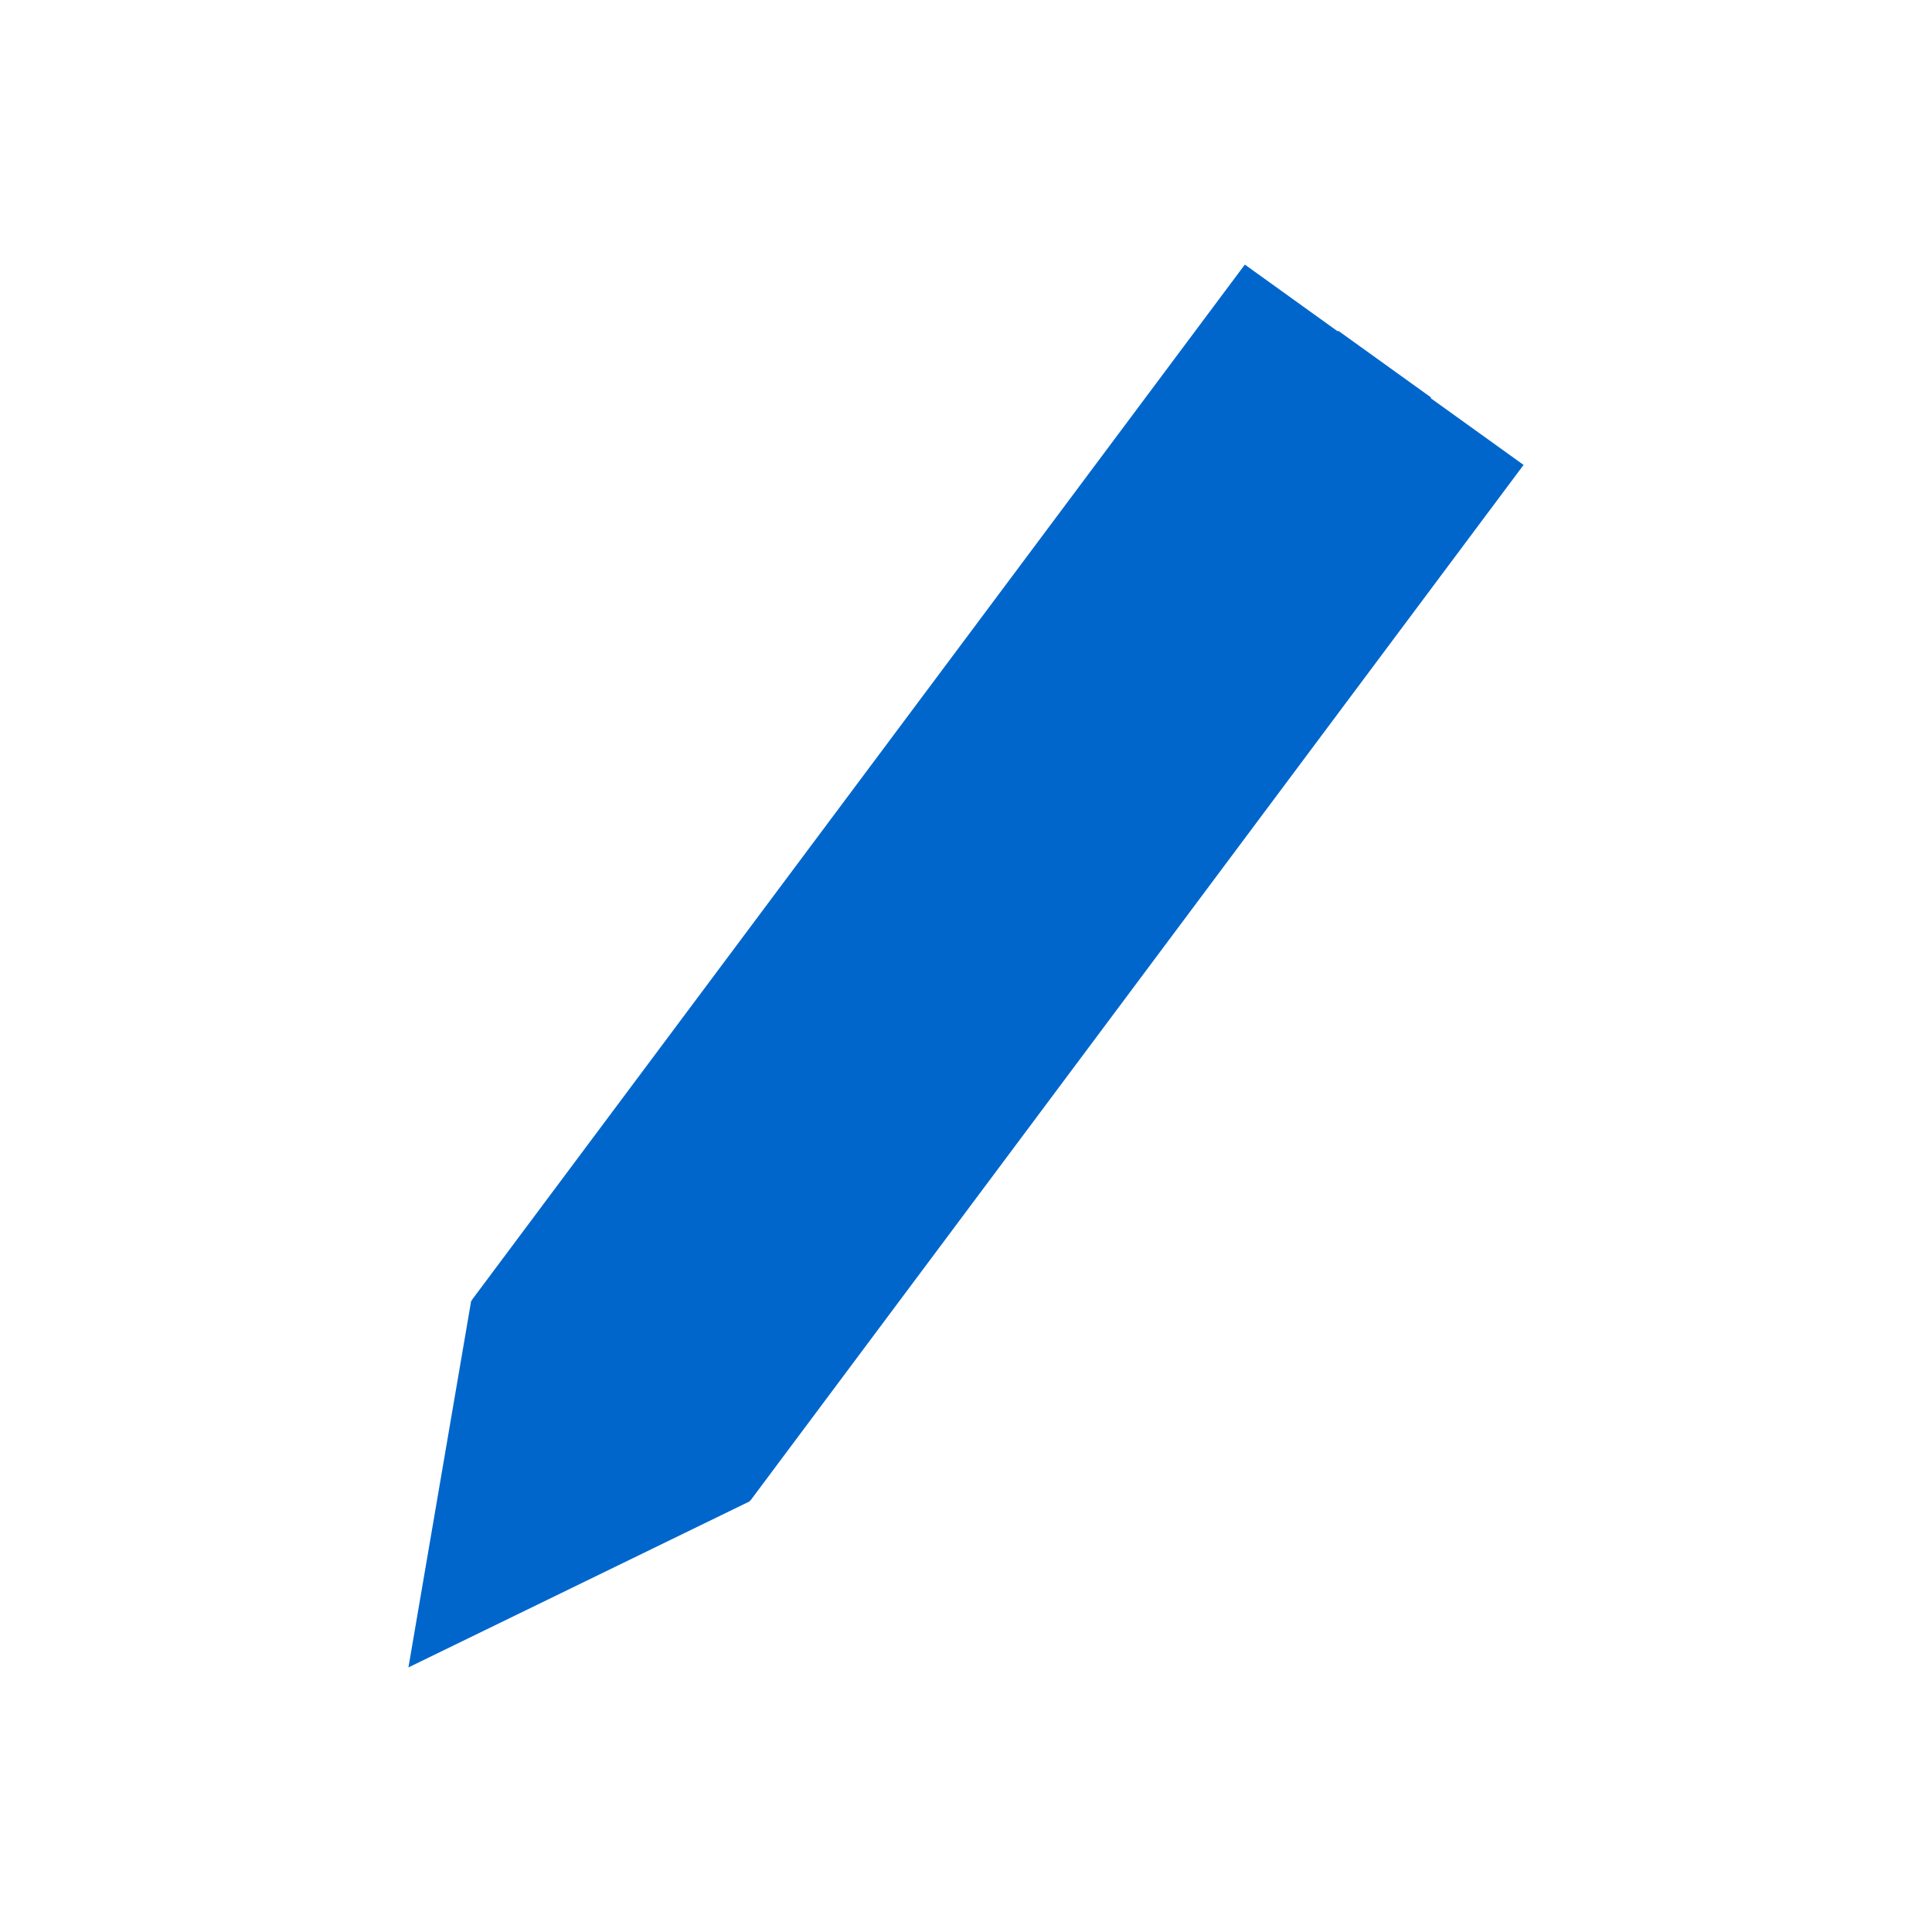
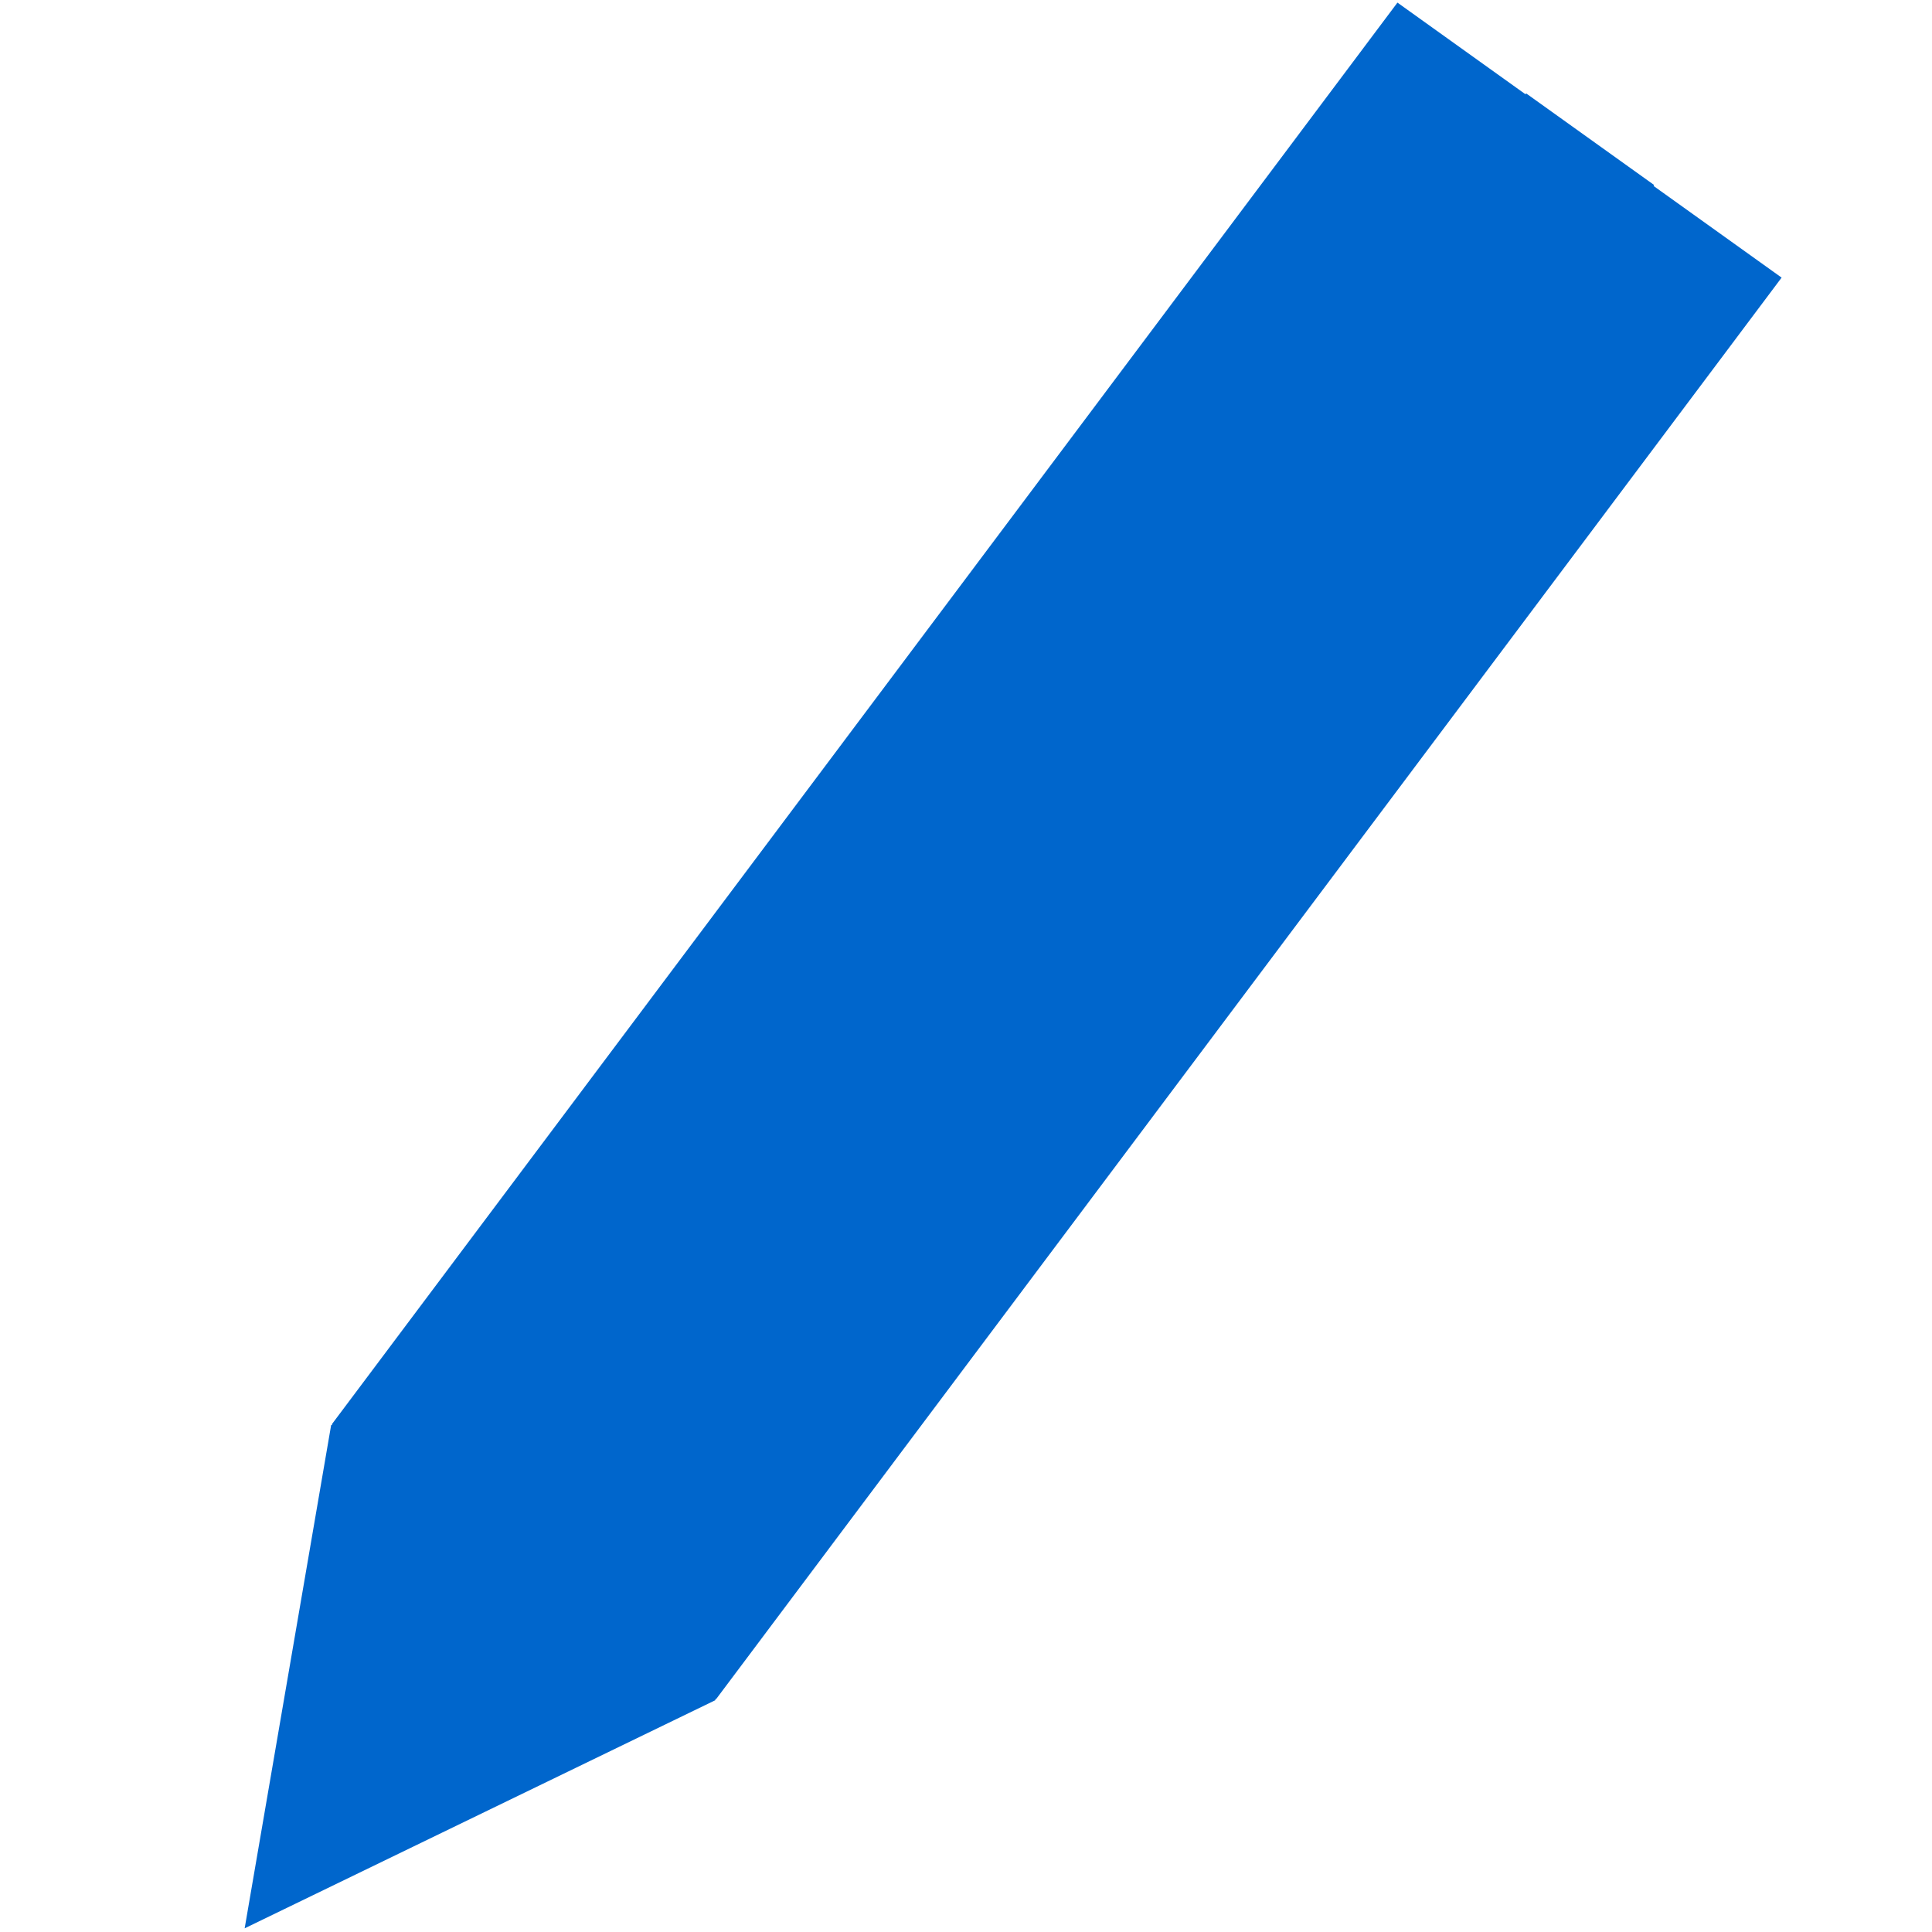
<svg xmlns="http://www.w3.org/2000/svg" width="1024" height="1024" id="svg3090" version="1.1">
  <defs id="defs3092" />
  <g style="display:none" transform="translate(0,-28.36218)" id="g4059">
    <path id="path4061" d="m 644,29.487 c -61.041,0 -111.788,26.168 -122.281,60.656 l -82.719,0 0,112.219 410,0 0,-112.219 -82.719,0 C 755.788,55.655 705.041,29.487 644,29.487 z m 0,40.781 c 30.77,0 55.719,14.833 55.719,33.125 0,18.292 -24.949,33.094 -55.719,33.094 -30.77,0 -55.719,-14.802 -55.719,-33.094 0,-18.292 24.949,-33.125 55.719,-33.125 z m -380,67.094 0,915 760,0 0,-915 -115,0 0,89.469 0,25.531 -530,0 0,-25.531 0,-89.469 -115,0 z" style="fill:#2e3436;fill-opacity:1;stroke:none" />
    <rect y="377.362" x="379" height="560" width="530" id="rect4063" style="fill:#eeeeec;fill-opacity:1;stroke:none" />
    <path transform="matrix(1.473684,0,0,1.076923,-57.8421,-18.28255)" d="m 391.429,475.429 a 27.143,37.143 0 0 1 -27.143,37.143 27.143,37.143 0 0 1 -27.143,-37.143 27.143,37.143 0 0 1 27.143,-37.143 27.143,37.143 0 0 1 27.143,37.143 z" id="path4067" style="fill:#2e3436;fill-opacity:1;stroke:none" />
    <rect y="463.717" x="570.589" height="60" width="277.792" id="rect4069" style="fill:#2e3436;fill-opacity:1;stroke:none" />
    <g transform="translate(114,192.2857)" id="g4071">
      <path transform="matrix(1.473684,0,0,1.076923,-171.8421,-46.92354)" d="m 391.429,475.429 a 27.143,37.143 0 0 1 -27.143,37.143 27.143,37.143 0 0 1 -27.143,-37.143 27.143,37.143 0 0 1 27.143,-37.143 27.143,37.143 0 0 1 27.143,37.143 z" id="path4073" style="fill:#2e3436;fill-opacity:1;stroke:none" />
      <rect y="435.076" x="456.589" height="60" width="277.792" id="rect4075" style="fill:#2e3436;fill-opacity:1;stroke:none" />
    </g>
    <g id="g4077" transform="translate(114,355.9305)">
      <path style="fill:#2e3436;fill-opacity:1;stroke:none" id="path4079" d="m 391.429,475.429 a 27.143,37.143 0 0 1 -27.143,37.143 27.143,37.143 0 0 1 -27.143,-37.143 27.143,37.143 0 0 1 27.143,-37.143 27.143,37.143 0 0 1 27.143,37.143 z" transform="matrix(1.473684,0,0,1.076923,-171.8421,-46.92354)" />
      <rect style="fill:#2e3436;fill-opacity:1;stroke:none" id="rect4081" width="277.792" height="60" x="456.589" y="435.076" />
    </g>
  </g>
  <g id="g4202" transform="translate(0,-28.36218)" style="display:none">
    <path style="fill:#729fcf;fill-opacity:1;stroke:none" d="m 662.571,29.487 c -58.057,0 -106.324,26.168 -116.305,60.656 l -78.676,0 0,112.219 389.962,0 0,-112.219 -78.676,0 c -9.981,-34.488 -58.248,-60.656 -116.305,-60.656 z m 0,40.781 c 29.266,0 52.996,14.833 52.996,33.125 0,18.292 -23.729,33.094 -52.996,33.094 -29.266,0 -52.996,-14.802 -52.996,-33.094 0,-18.292 23.729,-33.125 52.996,-33.125 z m -361.429,67.094 0,915 722.857,0 0,-915 -109.38,0 0,89.469 0,25.531 -504.098,0 0,-25.531 0,-89.469 -109.38,0 z" id="path4204" />
    <rect style="fill:#eeeeec;fill-opacity:1;stroke:none" id="rect4206" width="504.098" height="560" x="410.523" y="377.362" />
    <path style="fill:#2e3436;fill-opacity:1;stroke:none" id="path4208" d="m 391.429,475.429 a 27.143,37.143 0 0 1 -27.143,37.143 27.143,37.143 0 0 1 -27.143,-37.143 27.143,37.143 0 0 1 27.143,-37.143 27.143,37.143 0 0 1 27.143,37.143 z" transform="matrix(1.473684,0,0,1.076923,-57.8421,-18.28255)" />
    <rect style="fill:#729fcf;fill-opacity:1;stroke:none" id="rect4210" width="264.216" height="60" x="592.748" y="463.717" />
    <g id="g4212" transform="matrix(0.9511278,0,0,1,158.4737,192.2857)" style="fill:#729fcf">
      <path style="fill:#729fcf;fill-opacity:1;stroke:none" id="path4214" d="m 391.429,475.429 a 27.143,37.143 0 0 1 -27.143,37.143 27.143,37.143 0 0 1 -27.143,-37.143 27.143,37.143 0 0 1 27.143,-37.143 27.143,37.143 0 0 1 27.143,37.143 z" transform="matrix(1.473684,0,0,1.076923,-171.8421,-46.92354)" />
      <rect style="fill:#729fcf;fill-opacity:1;stroke:none" id="rect4216" width="277.792" height="60" x="456.589" y="435.076" />
    </g>
    <g transform="matrix(0.9511278,0,0,1,158.4737,355.9305)" id="g4218" style="fill:#729fcf">
      <path transform="matrix(1.473684,0,0,1.076923,-171.8421,-46.92354)" d="m 391.429,475.429 a 27.143,37.143 0 0 1 -27.143,37.143 27.143,37.143 0 0 1 -27.143,-37.143 27.143,37.143 0 0 1 27.143,-37.143 27.143,37.143 0 0 1 27.143,37.143 z" id="path4220" style="fill:#729fcf;fill-opacity:1;stroke:none" />
      <rect y="435.076" x="456.589" height="60" width="277.792" id="rect4222" style="fill:#729fcf;fill-opacity:1;stroke:none" />
    </g>
  </g>
-   <g id="layer4" style="display:inline">
-     <rect style="display:inline;fill:#000000;fill-opacity:0;stroke-width:2.491" y="0" x="0" height="1024" width="1024" id="rect4479-9-0-5" />
-   </g>
+   <g id="layer4" style="display:inline" />
  <g id="layer2" style="display:inline">
-     <path style="fill:#0066cc;fill-opacity:1;stroke:none" d="m 709.285,175.296 -0.251,0.336 -49.244,-35.393 -409.715,548.808 0.071,0.257 c -0.149,0.077 -0.272,0.136 -0.421,0.213 l -33.248,194.245 180.98,-88.066 c 0.025,-0.15 0.029,-0.275 0.055,-0.425 l 0.296,-0.045 409.715,-548.808 -49.244,-35.393 0.251,-0.336 -49.244,-35.393 z" id="rect3105" />
+     <path style="fill:#0066cc;fill-opacity:1;stroke:none;stroke-width:1.375" d="m 808.893,49.507 -0.345,0.461 -67.871,-48.586 -564.693,753.372 0.098,0.353 c -0.205,0.105 -0.375,0.187 -0.581,0.292 L 129.676,1022.047 379.113,901.156 c 0.034,-0.206 0.04,-0.378 0.076,-0.583 l 0.408,-0.061 564.693,-753.372 -67.871,-48.586 0.345,-0.461 -67.871,-48.586 z" id="rect3105" />
  </g>
</svg>
